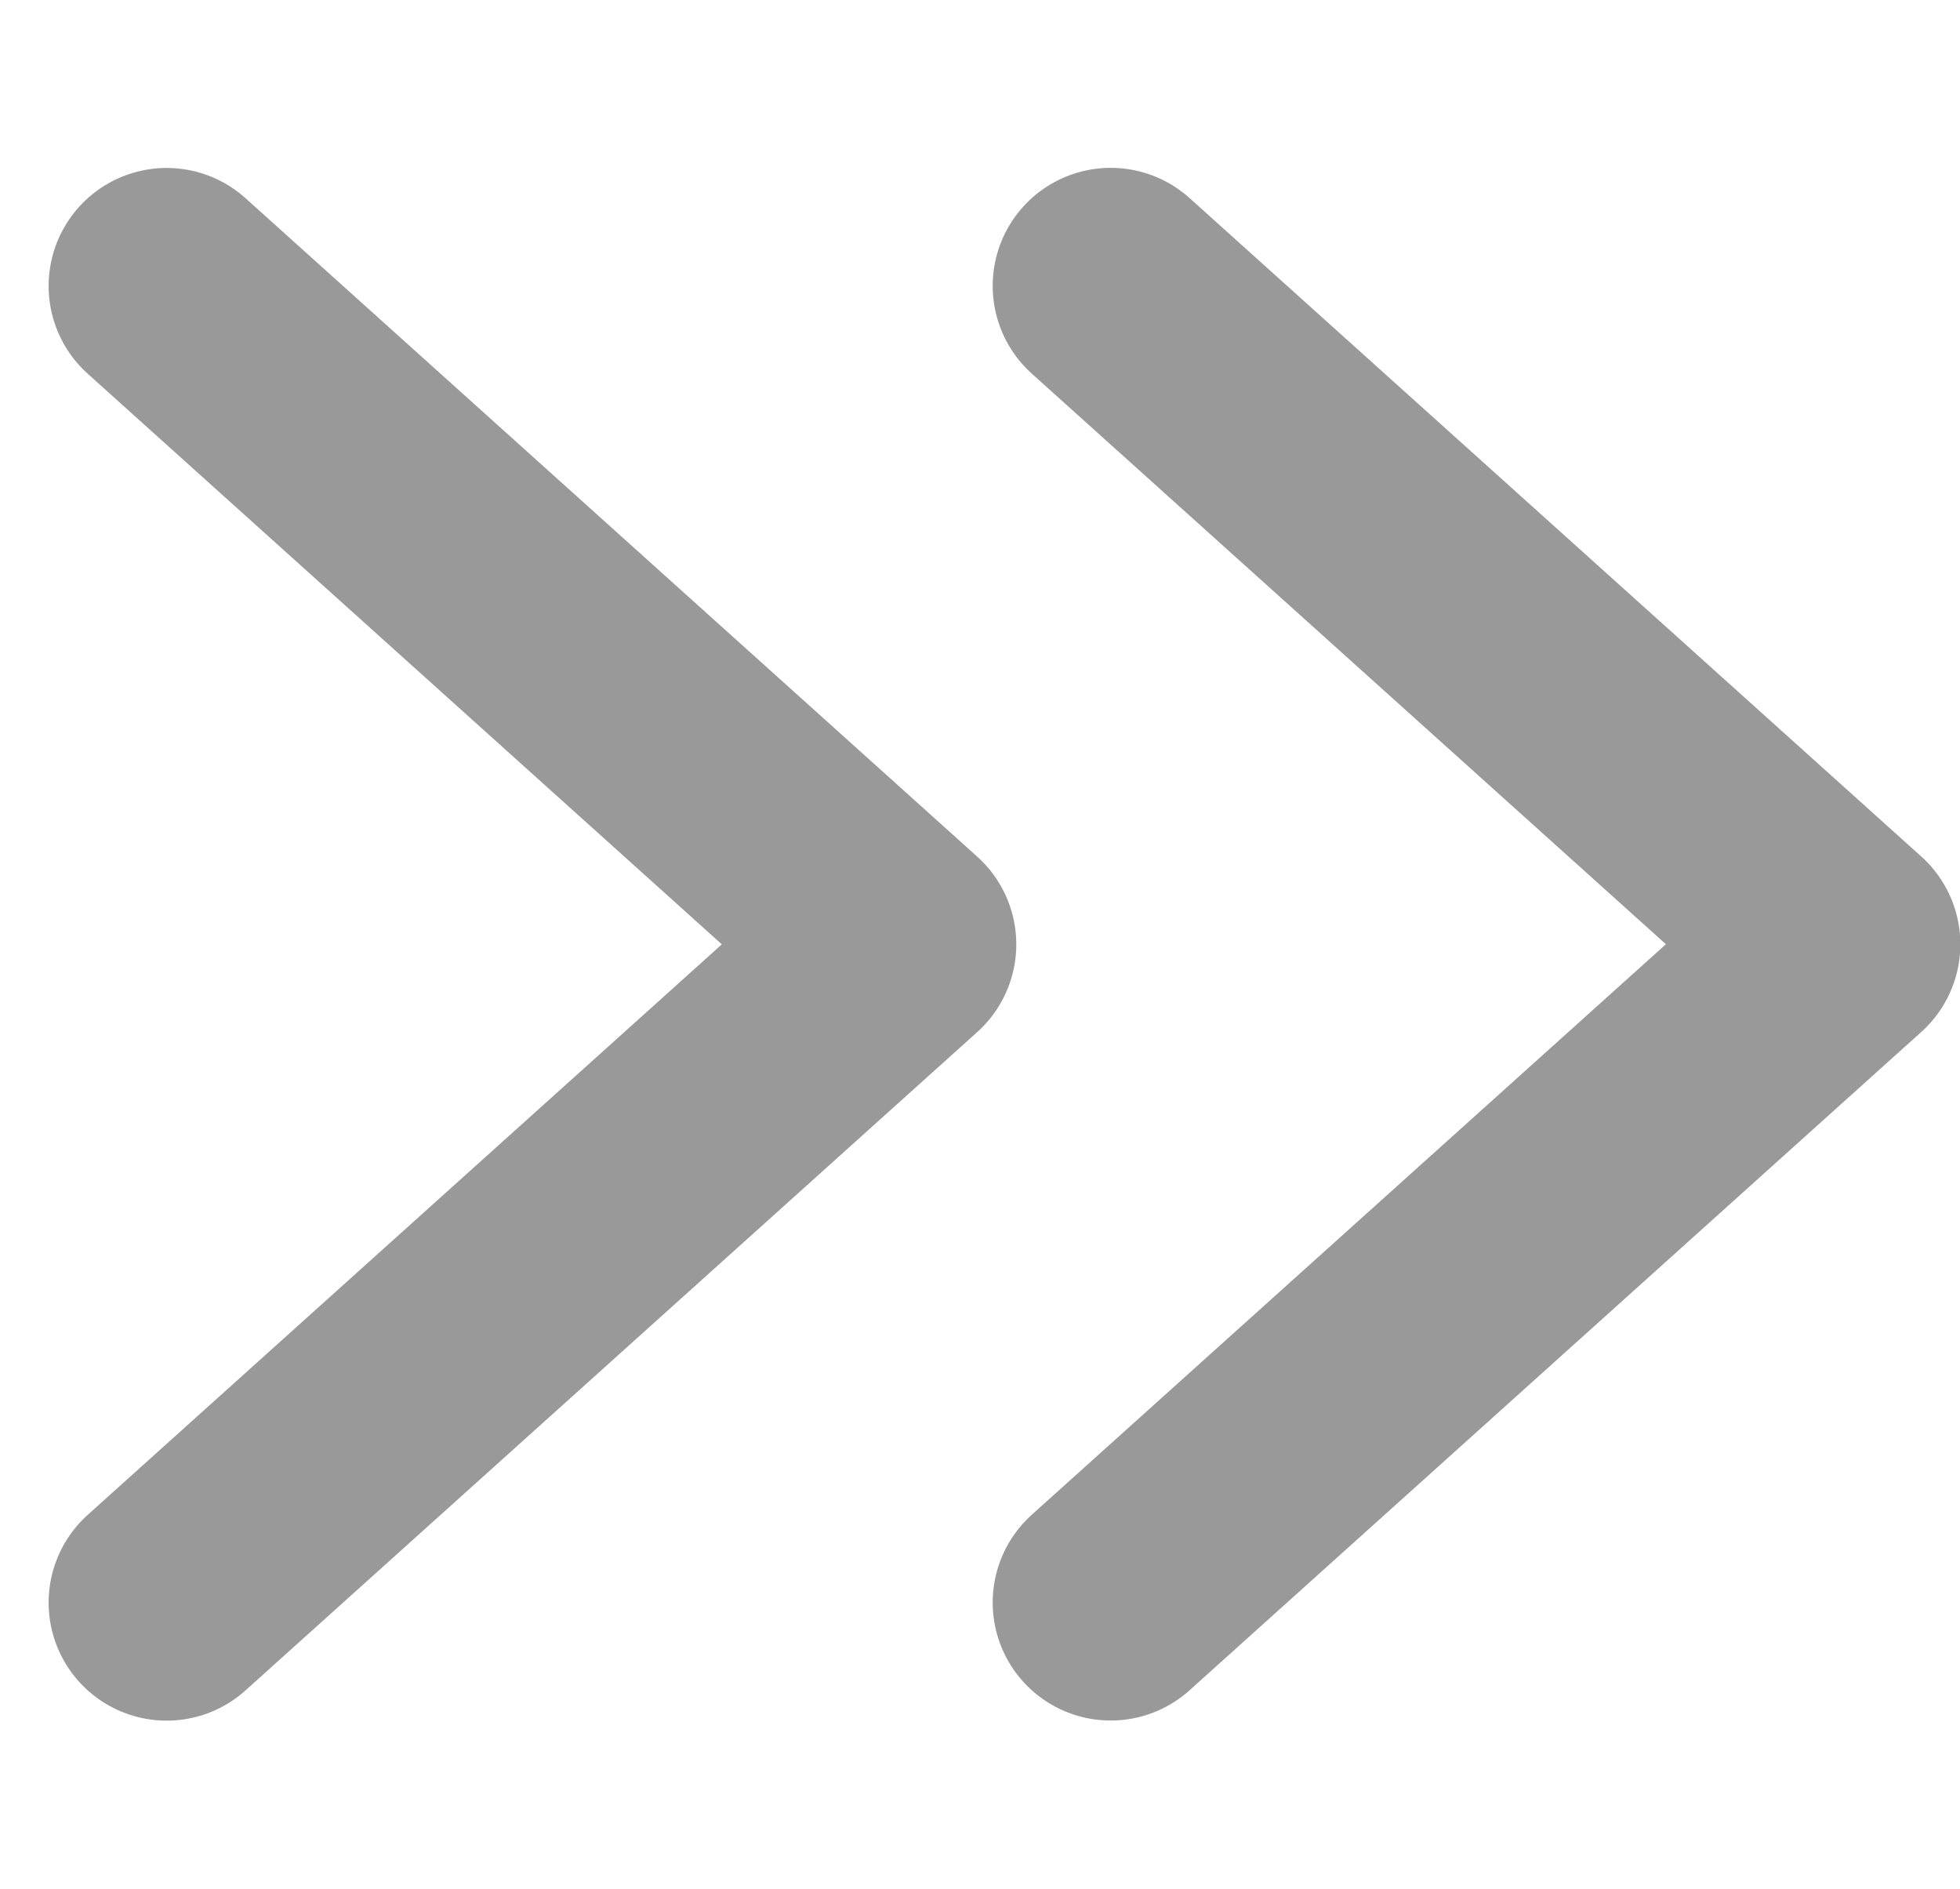
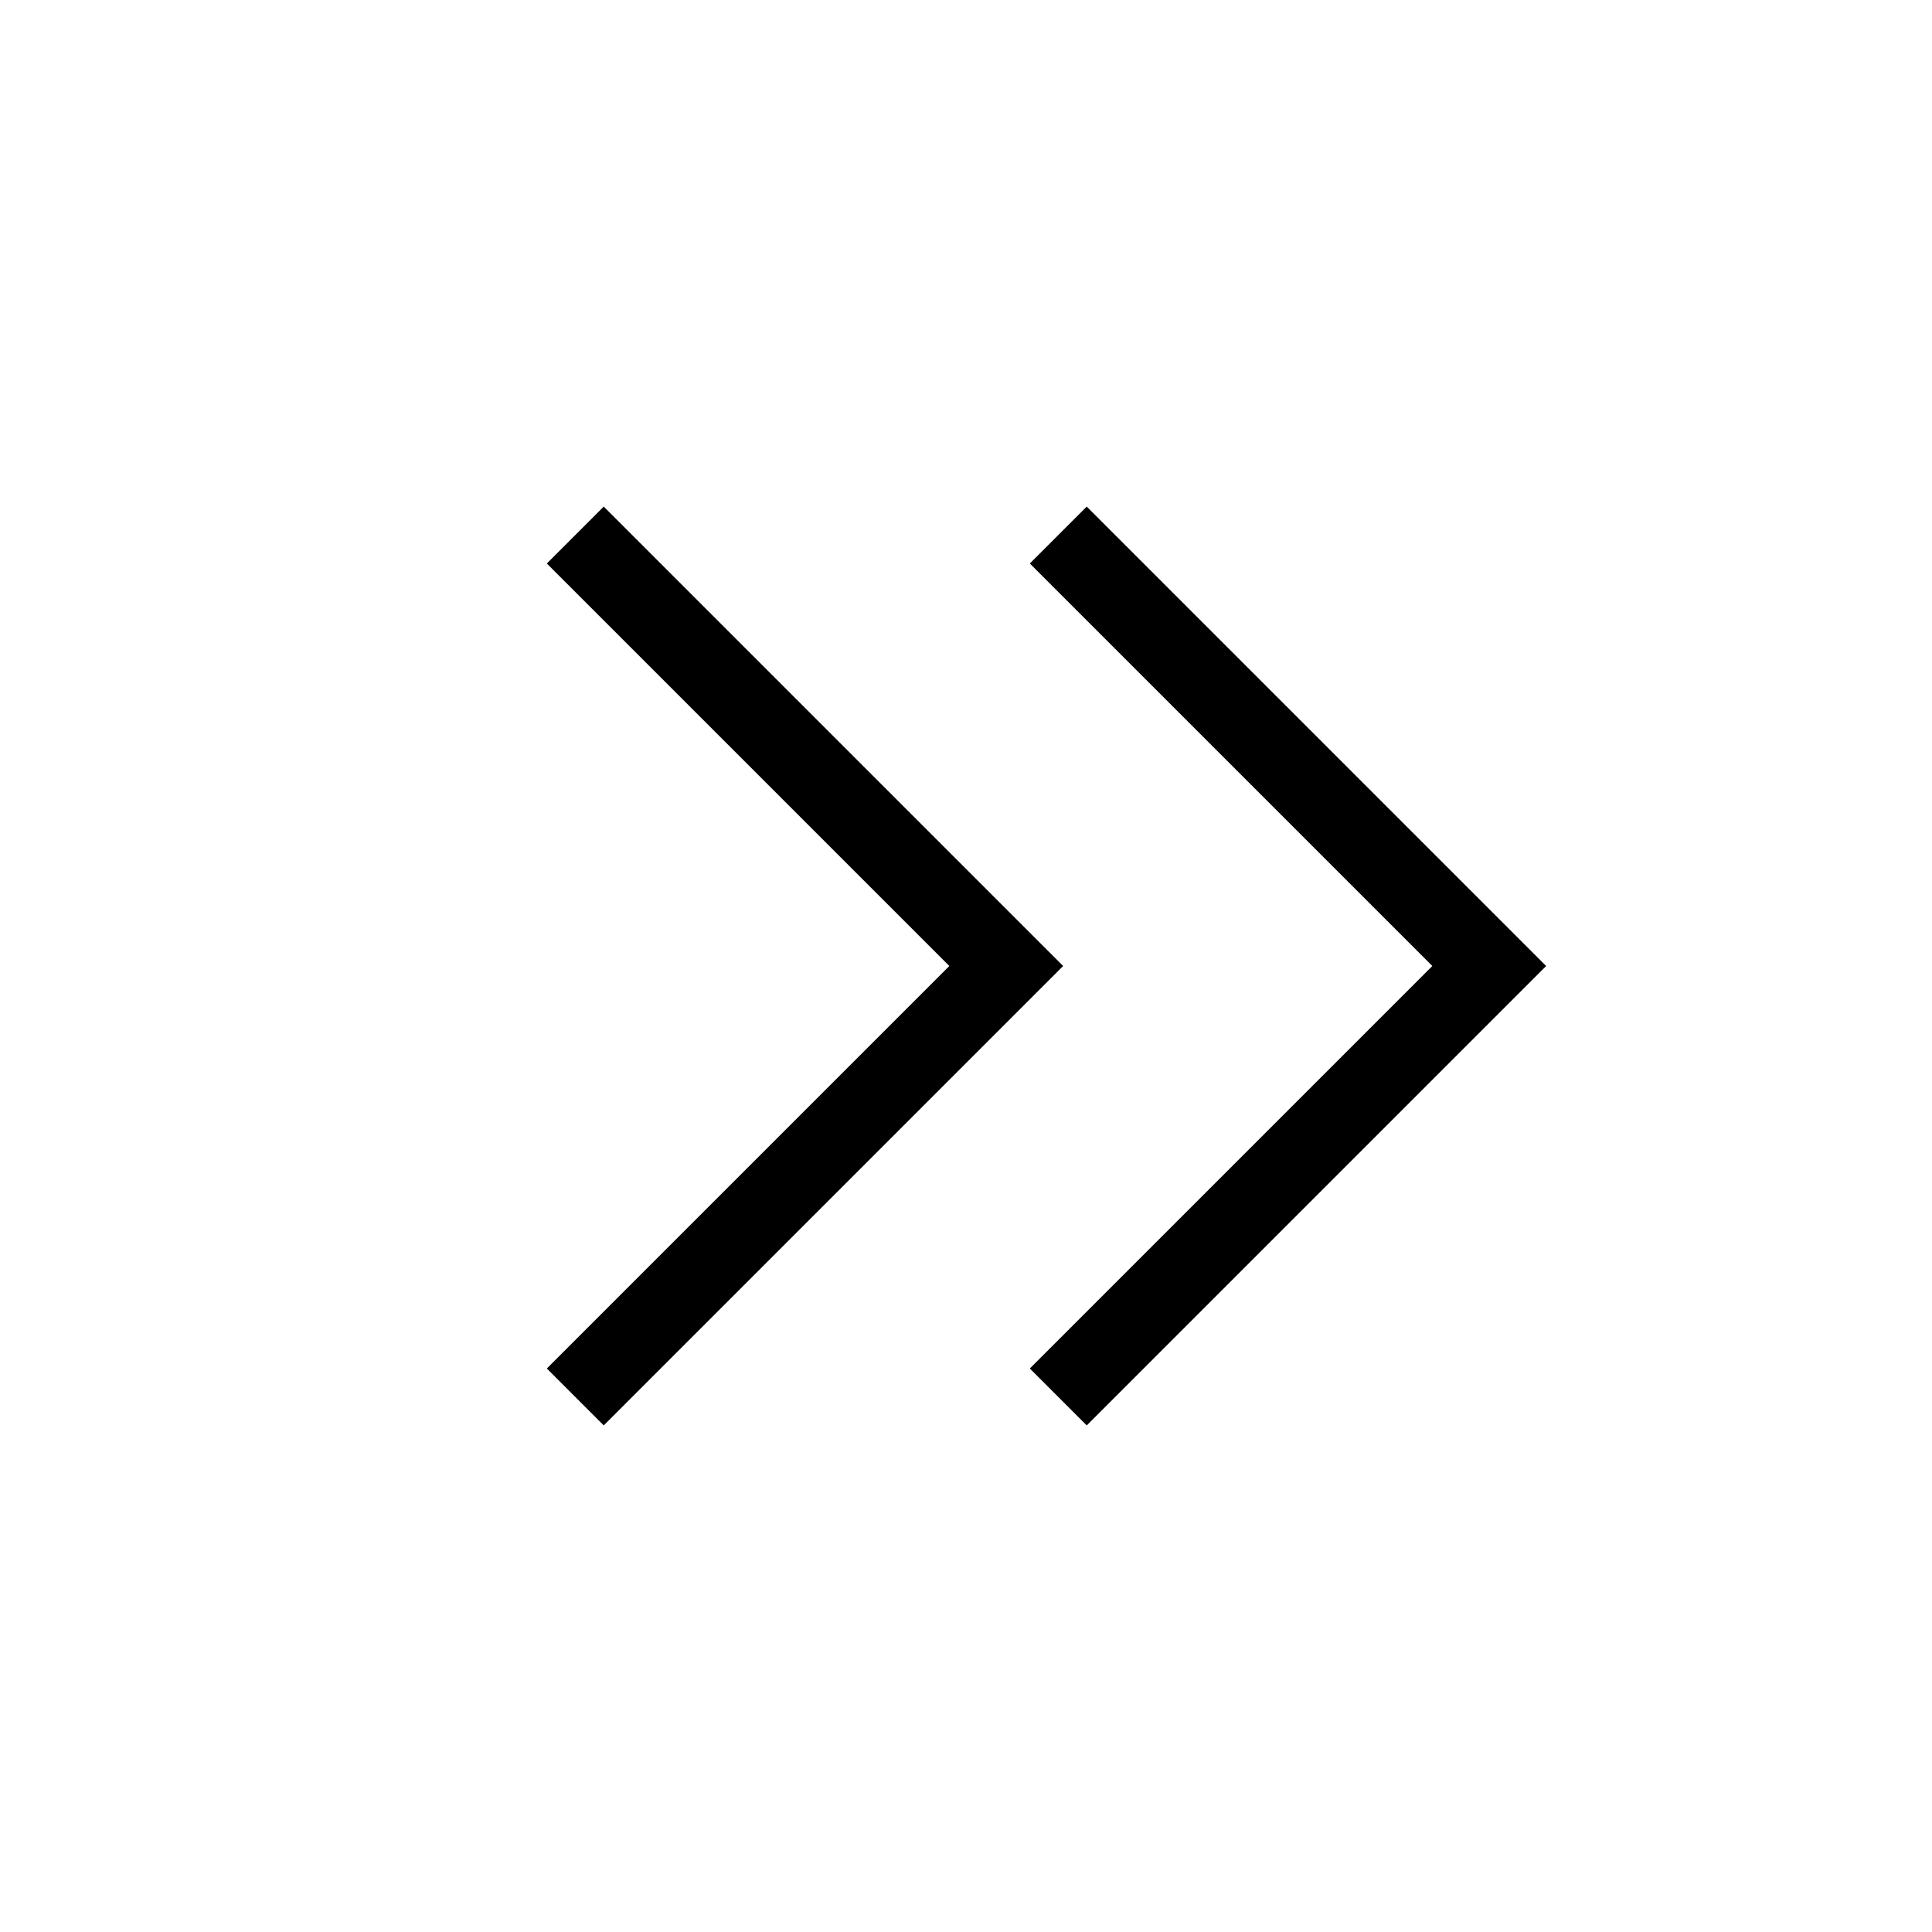
- <svg xmlns="http://www.w3.org/2000/svg" width="16.609" height="16" viewBox="0 0 16.609 16">
-   <g id="Frame_509" data-name="Frame 509" transform="translate(1.102 15.409) rotate(-90)">
-     <rect id="사각형_864" data-name="사각형 864" width="16" height="16" transform="translate(-0.591 -0.591)" fill="none" />
-     <rect id="사각형_865" data-name="사각형 865" width="12" height="12" transform="translate(1.409 1.409)" fill="none" opacity="0.4" />
-     <path id="패스_4159" data-name="패스 4159" d="M3,7l5.577,6.2L14.155,7" transform="translate(-1.169 -6.69)" fill="none" stroke="#999" stroke-linecap="round" stroke-linejoin="round" stroke-width="2" />
-     <path id="패스_4160" data-name="패스 4160" d="M3,7l5.577,6.2L14.155,7" transform="translate(-1.168 1.31)" fill="none" stroke="#999" stroke-linecap="round" stroke-linejoin="round" stroke-width="2" />
-   </g>
+ <svg xmlns="http://www.w3.org/2000/svg" width="24" height="24" viewBox="0 0 24 24" fill="none">
+   <path fill-rule="evenodd" clip-rule="evenodd" d="M7.5 6.293L13.207 12L7.5 17.707L6.793 17L11.793 12L6.793 7L7.5 6.293Z" fill="black" />
+   <path fill-rule="evenodd" clip-rule="evenodd" d="M13.5 6.293L19.207 12L13.5 17.707L12.793 17L17.793 12L12.793 7L13.5 6.293Z" fill="black" />
</svg>
